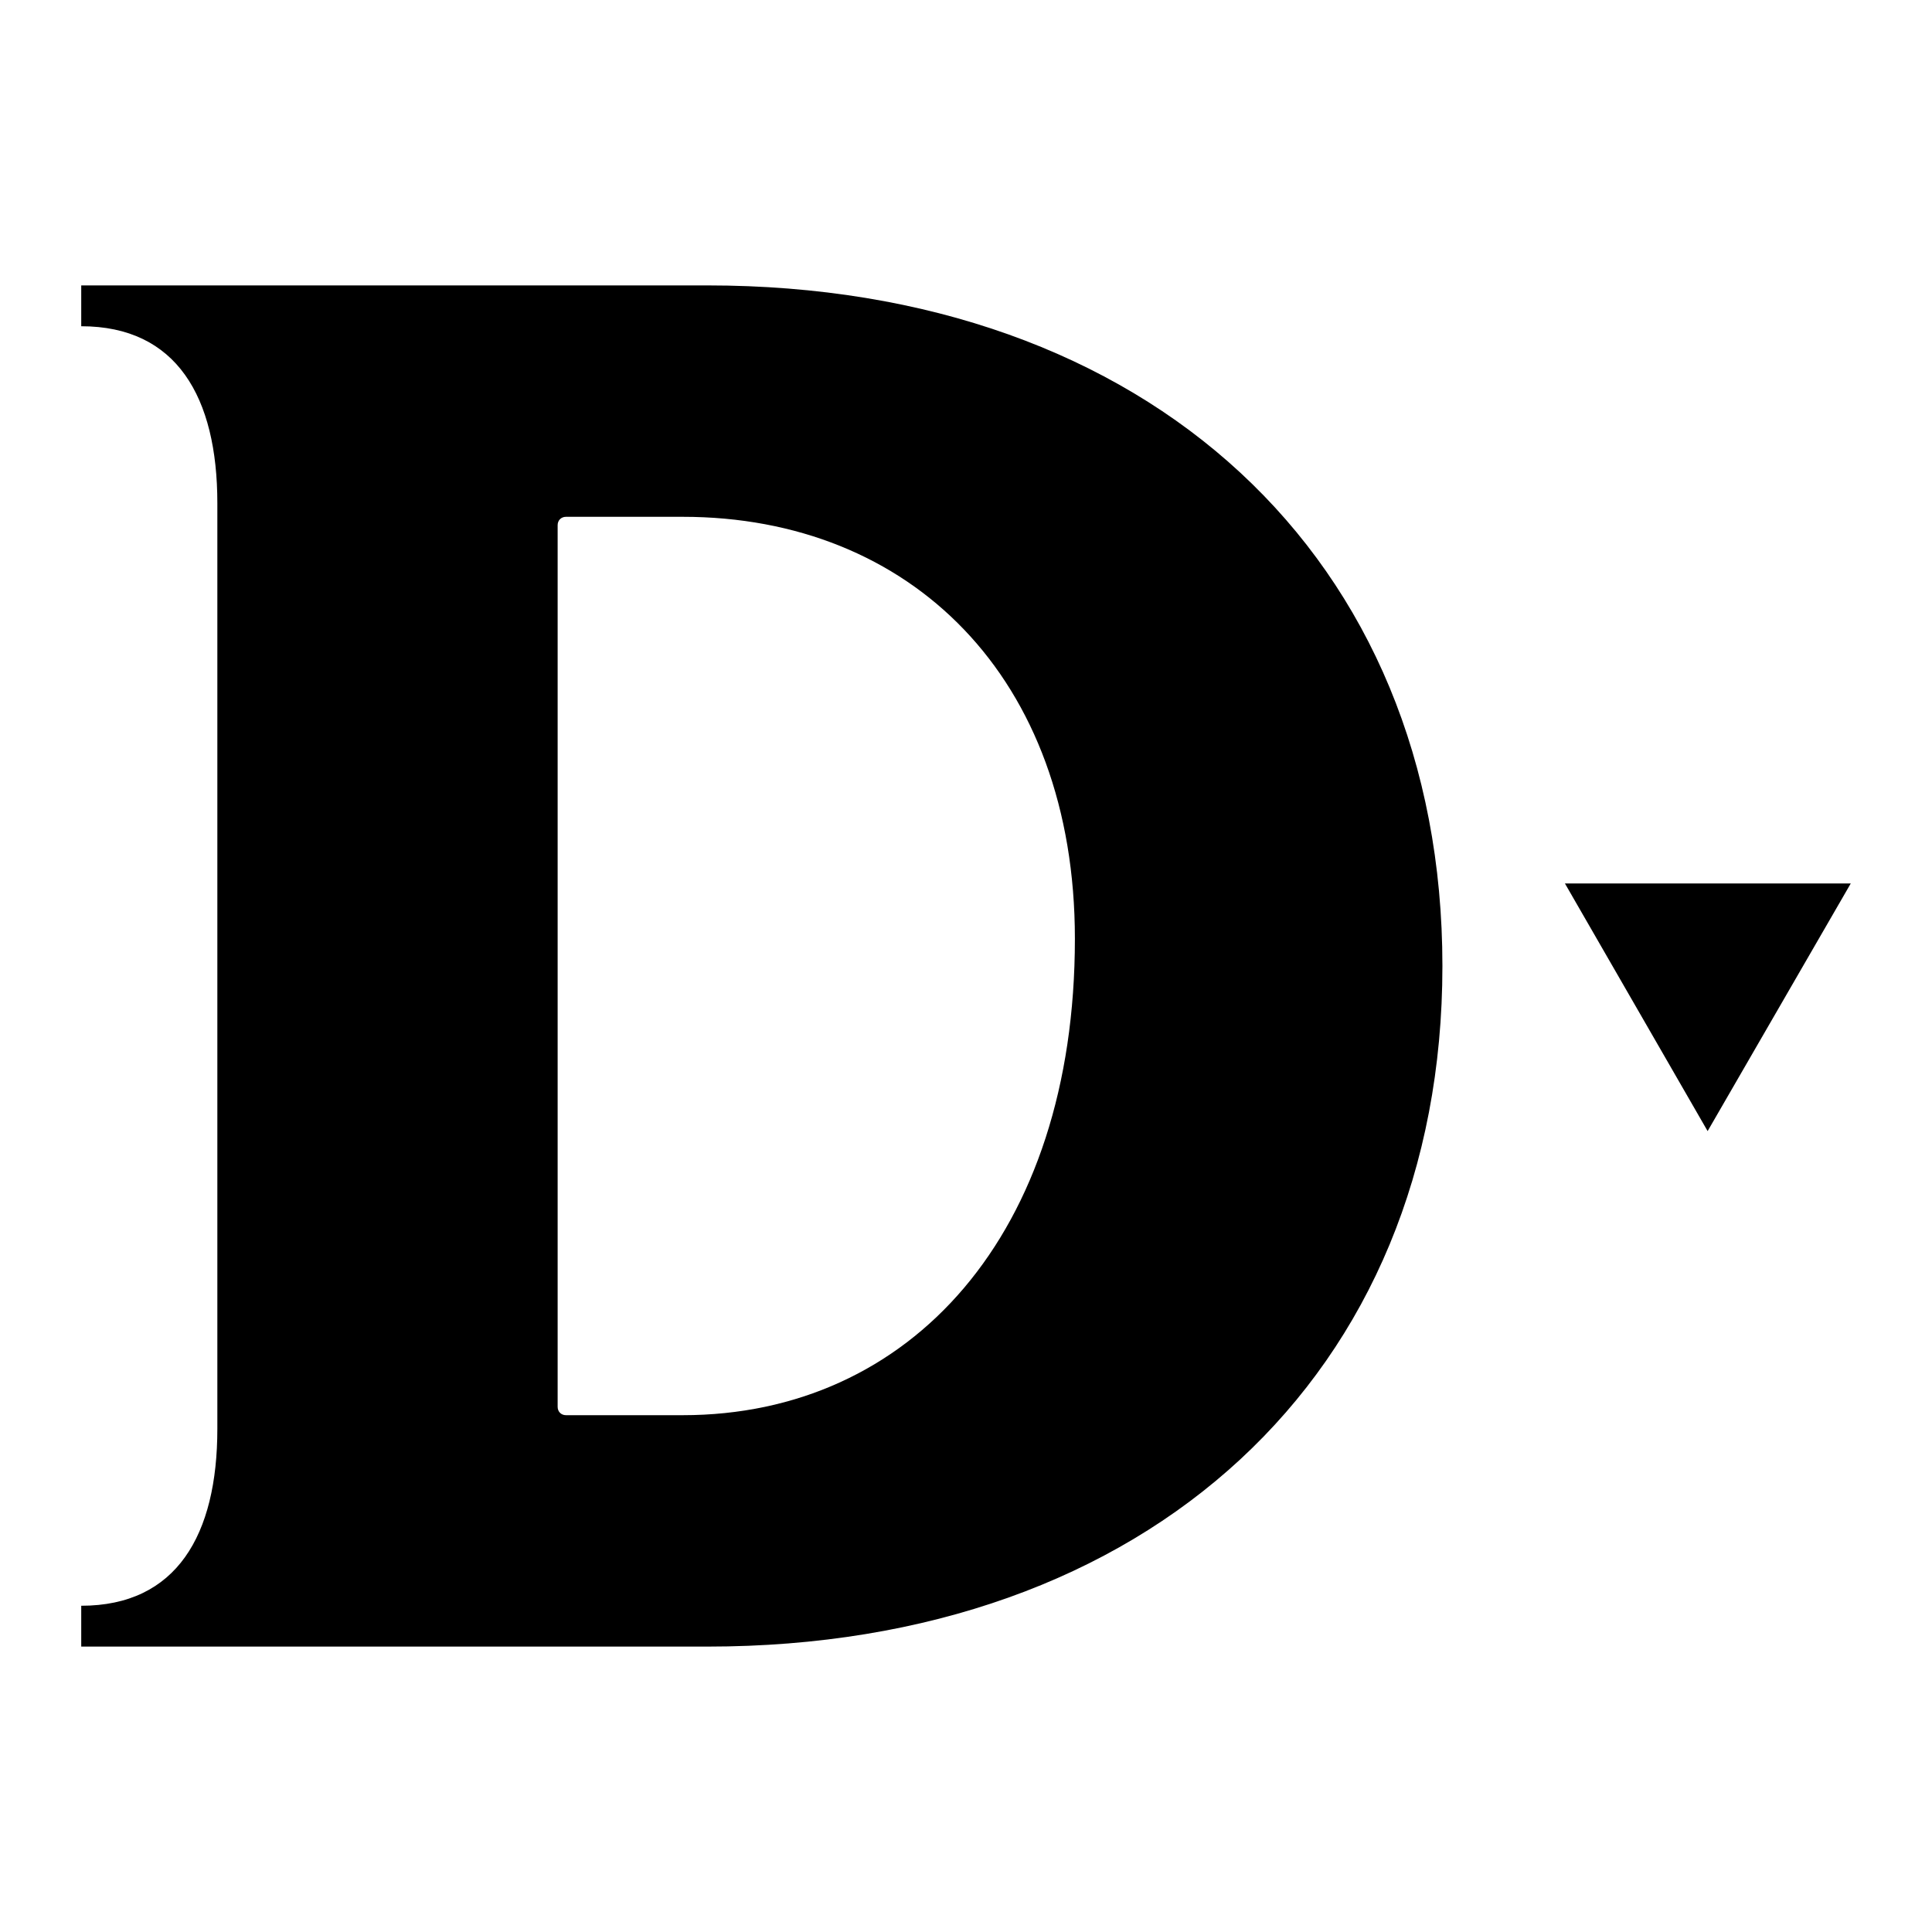
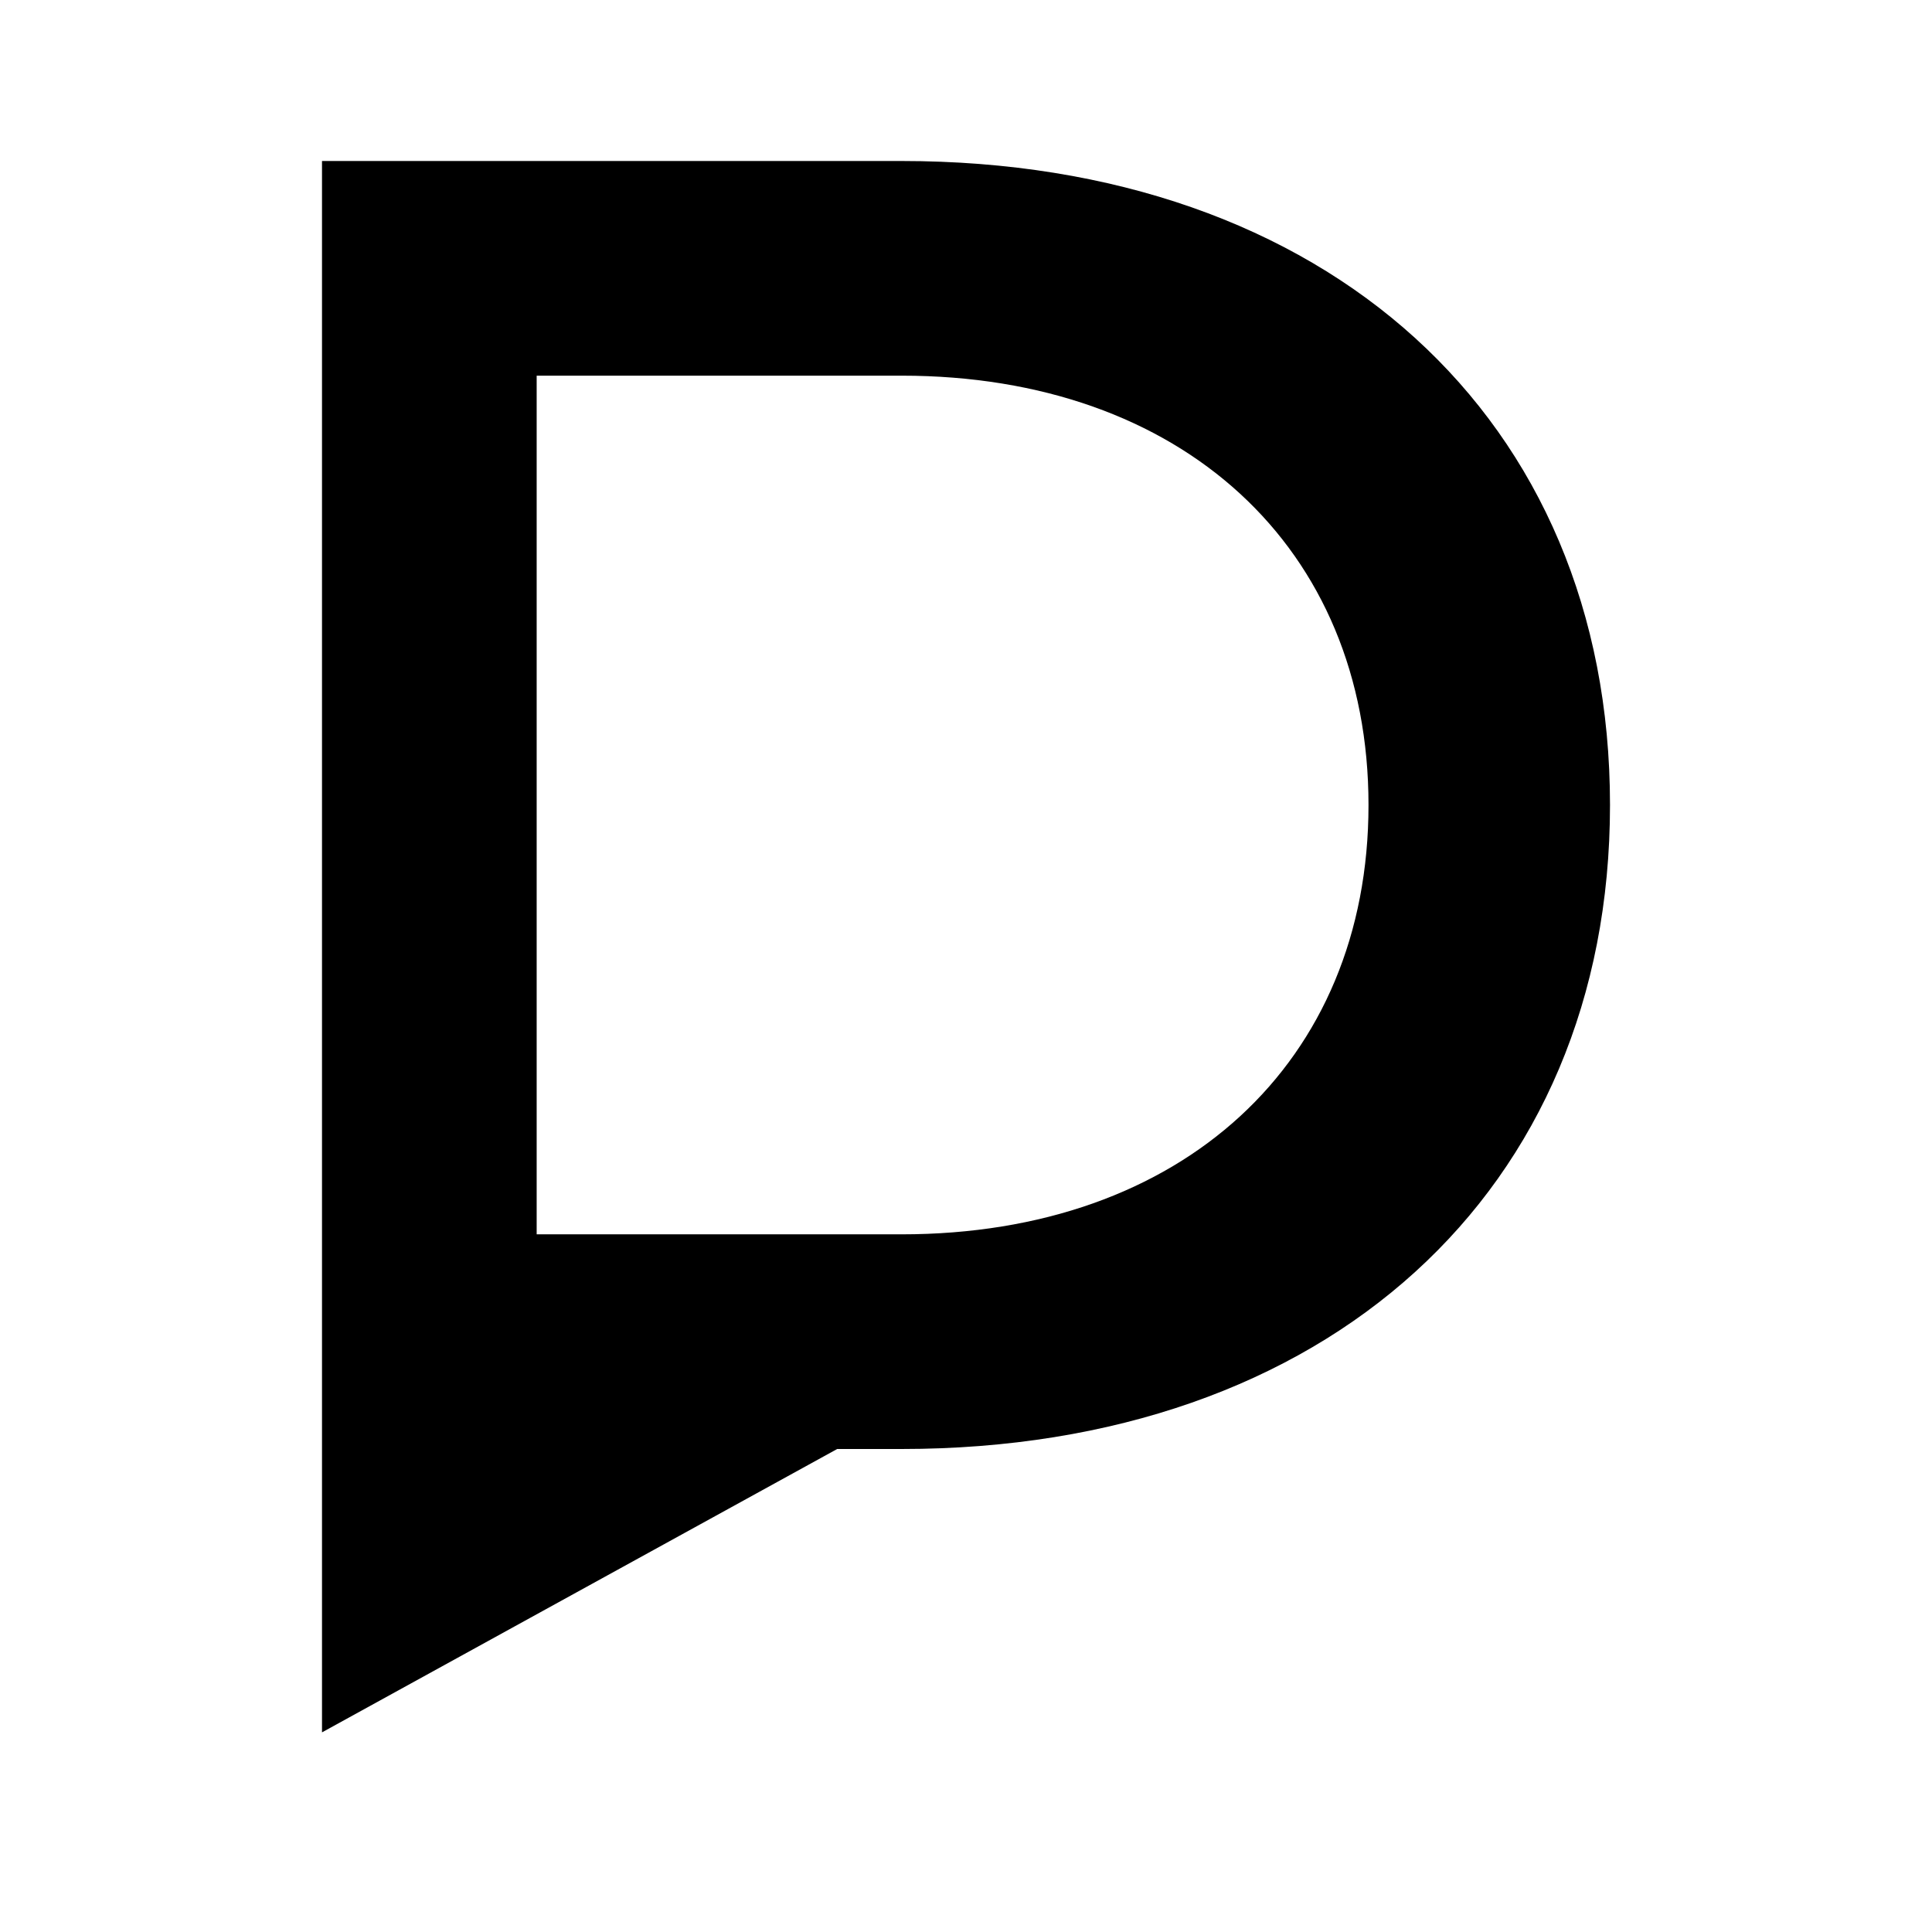
- <svg xmlns="http://www.w3.org/2000/svg" viewBox="0 0 44 44" width="44" height="44">
-   <path fill="#000000" fill-rule="evenodd" d="M1.85 6.50L16.11 6.50C26.15 6.50 32.85 12.70 32.85 22C32.85 31.30 26.15 37.50 16.11 37.50L1.85 37.50L1.85 36.57C4.02 36.57 4.95 34.96 4.95 32.54L4.95 11.46C4.95 9.04 4.02 7.43 1.85 7.43L1.85 6.50ZM12.70 11.96L12.70 32.04C12.70 32.15 12.78 32.23 12.89 32.23L15.55 32.23C20.73 32.23 24.48 28.11 24.48 21.38C24.48 15.42 20.73 11.77 15.55 11.77L12.89 11.77C12.78 11.77 12.70 11.85 12.70 11.96ZM35.64 20.12L42.15 20.12L38.89 25.76L35.64 20.12Z" />
+ <svg xmlns="http://www.w3.org/2000/svg" viewBox="0 0 36 36" width="36" height="36">
+   <path fill="#000000" fill-rule="evenodd" d="M6 3H16.8C24.72 3 30 7.8 30 15C30 22.2 24.72 27 16.8 27H15.6L6 32.28ZM10 7H16.8C22.02 7 25.5 10.2 25.5 15C25.5 19.8 22.02 23 16.8 23H10Z" />
</svg>
